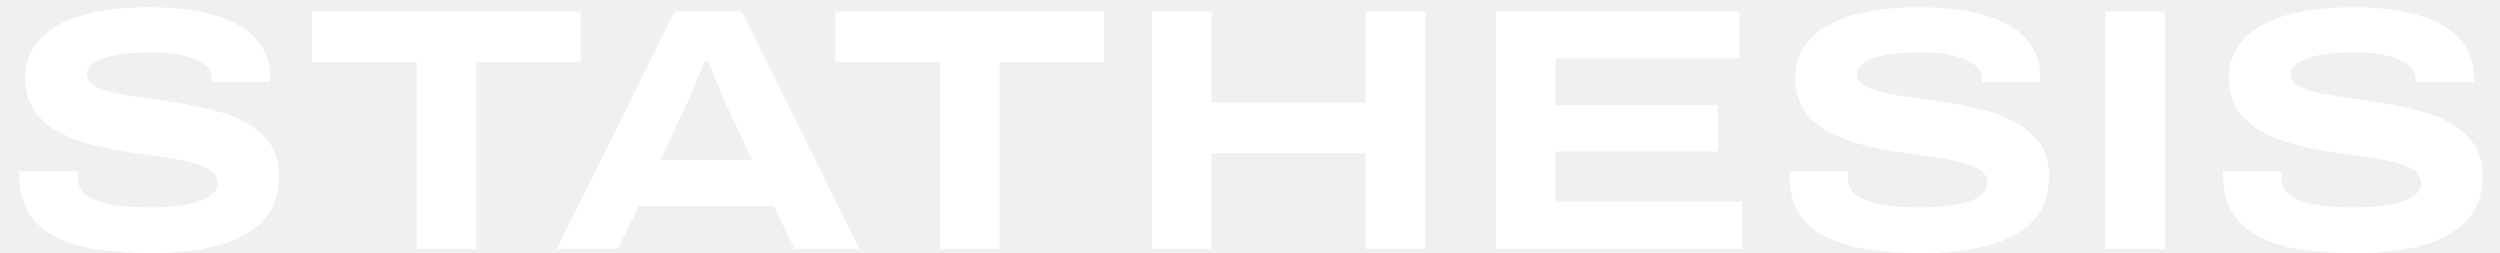
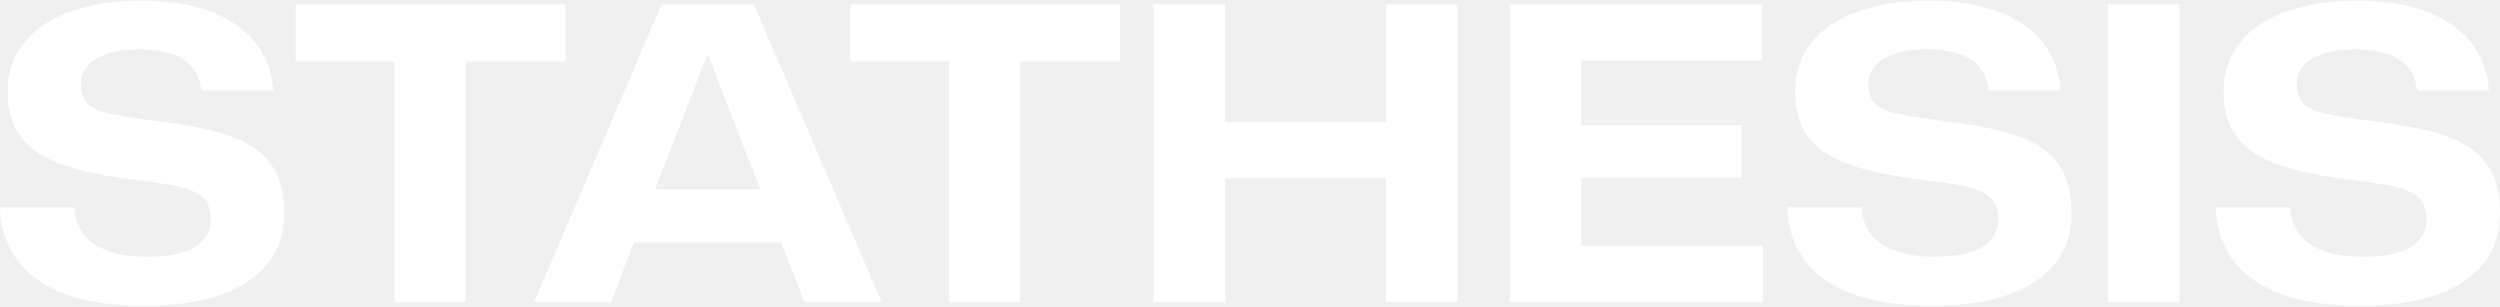
- <svg xmlns="http://www.w3.org/2000/svg" viewBox="0 0 723.0 73" width="723" height="73" aria-hidden="true">
-   <path d="M44.0 73.2Q35.9 73.2 28.95 72.25Q22.0 71.3 16.7 68.8Q11.4 66.3 8.5 61.85Q5.6 57.4 5.6 50.5Q5.6 50.3 5.6 50.0Q5.6 49.7 5.7 49.5H22.6Q22.5 49.9 22.5 50.4Q22.5 50.9 22.5 51.5Q22.5 54.6 25.0 56.45Q27.5 58.3 32.2 59.15Q36.9 60.0 43.2 60.0Q45.9 60.0 48.65 59.8Q51.4 59.6 53.95 59.15Q56.5 58.7 58.5 57.9Q60.5 57.1 61.7 55.85Q62.9 54.6 62.9 52.9Q62.9 50.5 60.55 49.05Q58.2 47.6 54.25 46.7Q50.3 45.8 45.35 45.15Q40.4 44.5 35.1 43.65Q29.8 42.8 24.85 41.35Q19.9 39.9 15.95 37.55Q12.0 35.2 9.65 31.5Q7.3 27.8 7.3 22.4Q7.3 17.4 9.8 13.6Q12.3 9.8 17.0 7.2Q21.7 4.6 28.35 3.35Q35.0 2.1 43.3 2.1Q51.7 2.1 58.2 3.45Q64.7 4.8 69.15 7.35Q73.6 9.9 75.85 13.65Q78.1 17.4 78.1 22.2V23.7H61.3V22.6Q61.3 20.4 59.15 18.75Q57.0 17.1 53.15 16.1Q49.3 15.1 44.2 15.1Q37.5 15.1 33.3 15.95Q29.1 16.8 27.1 18.25Q25.1 19.7 25.1 21.4Q25.1 23.6 27.45 24.9Q29.8 26.2 33.75 27Q37.7 27.8 42.65 28.45Q47.6 29.1 52.9 30Q58.2 30.9 63.15 32.25Q68.1 33.6 72.05 36.0Q76.0 38.4 78.35 41.95Q80.7 45.5 80.7 50.8Q80.7 58.9 76.0 63.85Q71.3 68.8 63.05 71.0Q54.8 73.2 44.0 73.2Z M120.5 72.0V17.9H90.2V3.3H167.9V17.9H137.7V72.0Z M161.0 72.0 195.1 3.3H214.5L248.6 72.0H229.8L223.8 59.6H184.7L178.7 72.0ZM191.0 46.3H217.5L210.2 30.6Q209.8 29.6 208.9 27.6Q208.0 25.6 207.15 23.5Q206.3 21.4 205.6 19.7Q204.9 18.0 204.7 17.6H203.9Q203.1 19.6 202.0 22.1Q200.9 24.6 199.95 26.95Q199.0 29.3 198.3 30.7Z M271.9 72.0V17.9H241.6V3.3H319.3V17.9H289.1V72.0Z M333.1 72.0V3.3H350.4V29.7H394.9V3.3H412.2V72.0H394.9V44.3H350.4V72.0Z M432.6 72.0V3.3H503V16.9H449.9V30.4H496.8V43.8H449.9V58.3H503.8V72.0Z M555.9 73.2Q547.8 73.2 540.85 72.25Q533.9 71.3 528.6 68.8Q523.3 66.3 520.4 61.85Q517.5 57.4 517.5 50.5Q517.5 50.3 517.5 50.0Q517.5 49.7 517.6 49.5H534.5Q534.4 49.9 534.4 50.4Q534.4 50.9 534.4 51.5Q534.4 54.6 536.9 56.45Q539.4 58.3 544.1 59.15Q548.8 60.0 555.1 60.0Q557.8 60.0 560.55 59.8Q563.3 59.6 565.85 59.15Q568.4 58.7 570.4 57.9Q572.4 57.1 573.6 55.85Q574.8 54.6 574.8 52.9Q574.8 50.5 572.45 49.05Q570.1 47.6 566.15 46.7Q562.2 45.8 557.25 45.15Q552.3 44.5 547.0 43.65Q541.7 42.8 536.75 41.35Q531.8 39.9 527.85 37.55Q523.9 35.2 521.55 31.5Q519.2 27.8 519.2 22.4Q519.2 17.4 521.7 13.6Q524.2 9.8 528.9 7.2Q533.6 4.6 540.25 3.35Q546.9 2.1 555.2 2.1Q563.6 2.1 570.1 3.45Q576.6 4.8 581.05 7.35Q585.5 9.9 587.75 13.65Q590.0 17.4 590.0 22.2V23.7H573.2V22.6Q573.2 20.4 571.05 18.75Q568.9 17.1 565.05 16.1Q561.2 15.1 556.1 15.1Q549.4 15.1 545.2 15.95Q541.0 16.8 539.0 18.25Q537.0 19.7 537.0 21.4Q537.0 23.6 539.35 24.9Q541.7 26.2 545.65 27Q549.6 27.8 554.55 28.45Q559.5 29.1 564.8 30Q570.1 30.9 575.05 32.25Q580.0 33.6 583.95 36.0Q587.9 38.4 590.25 41.95Q592.6 45.5 592.6 50.8Q592.6 58.9 587.9 63.85Q583.2 68.8 574.95 71.0Q566.7 73.2 555.9 73.2Z M608.8 72.0V3.3H626.1V72.0Z M681.3 73.2Q673.2 73.2 666.25 72.25Q659.3 71.3 654.0 68.8Q648.7 66.3 645.8 61.85Q642.9 57.4 642.9 50.5Q642.9 50.3 642.9 50.0Q642.9 49.7 643 49.5H659.9Q659.8 49.9 659.8 50.4Q659.8 50.9 659.8 51.5Q659.8 54.6 662.3 56.45Q664.8 58.3 669.5 59.15Q674.2 60.0 680.5 60.0Q683.2 60.0 685.95 59.8Q688.7 59.6 691.25 59.15Q693.8 58.7 695.8 57.9Q697.8 57.1 699.0 55.85Q700.2 54.6 700.2 52.9Q700.2 50.5 697.85 49.05Q695.5 47.6 691.55 46.7Q687.6 45.8 682.65 45.15Q677.7 44.5 672.4 43.65Q667.1 42.8 662.15 41.35Q657.2 39.9 653.25 37.55Q649.3 35.2 646.95 31.5Q644.6 27.8 644.6 22.4Q644.6 17.4 647.1 13.6Q649.6 9.8 654.3 7.2Q659 4.6 665.65 3.35Q672.3 2.1 680.6 2.1Q689 2.1 695.5 3.45Q702 4.8 706.45 7.35Q710.9 9.9 713.15 13.65Q715.4 17.4 715.4 22.2V23.7H698.6V22.6Q698.6 20.4 696.45 18.75Q694.3 17.1 690.45 16.1Q686.6 15.1 681.5 15.1Q674.8 15.1 670.6 15.95Q666.4 16.8 664.4 18.25Q662.4 19.7 662.4 21.4Q662.4 23.6 664.75 24.9Q667.1 26.2 671.05 27Q675 27.8 679.95 28.45Q684.9 29.1 690.2 30Q695.5 30.9 700.45 32.25Q705.4 33.6 709.35 36.0Q713.3 38.4 715.65 41.95Q718 45.5 718 50.8Q718 58.9 713.3 63.85Q708.6 68.8 700.35 71.0Q692.1 73.2 681.3 73.2Z" fill="#FFFFFF" />
+ <svg xmlns="http://www.w3.org/2000/svg" viewBox="1.5 -73.8 612.2 74.7" width="612" height="75" aria-hidden="true">
+   <path d="M36.9 0.9Q24.8 0.9 17.0 -2.15Q9.2 -5.2 5.4 -10.7Q1.6 -16.2 1.5 -23.2H19.7Q19.9 -19.4 21.9 -16.7Q23.9 -14.0 27.85 -12.55Q31.8 -11.1 37.5 -11.1Q42.7 -11.1 46.15 -12.15Q49.6 -13.2 51.35 -15.3Q53.1 -17.4 53.1 -20.2Q53.1 -22.9 52.05 -24.55Q51.0 -26.2 48.8 -27.15Q46.6 -28.1 43.15 -28.7Q39.7 -29.3 34.8 -29.9Q27.1 -30.8 21.2 -32.3Q15.3 -33.8 11.35 -36.2Q7.4 -38.6 5.4 -42.3Q3.4 -46.0 3.4 -51.4Q3.4 -58.6 7.4 -63.55Q11.4 -68.5 18.75 -71.15Q26.1 -73.8 36.3 -73.8Q45.8 -73.8 52.85 -71.2Q59.9 -68.6 63.9 -63.7Q67.9 -58.8 68.4 -51.8H50.8Q50.4 -55.4 48.5 -57.6Q46.6 -59.8 43.3 -60.85Q40.0 -61.9 35.6 -61.9Q31.1 -61.9 27.9 -60.85Q24.7 -59.8 23.0 -57.9Q21.3 -56.0 21.3 -53.3Q21.3 -50.2 23.0 -48.55Q24.7 -46.9 28.7 -46.05Q32.7 -45.2 39.5 -44.4Q47.4 -43.4 53.3 -42.0Q59.2 -40.6 63.15 -38.15Q67.1 -35.7 69.1 -31.7Q71.1 -27.7 71.1 -21.6Q71.1 -14.6 67.15 -9.55Q63.2 -4.5 55.6 -1.8Q48.0 0.9 36.9 0.9Z M98.1 0.0V-60.4H115.5V0.0ZM73.9 -58.9V-72.9H140.0V-58.9Z M132.3 0.0 163.5 -72.9H186.1L217.4 0.0H198.5L178.6 -50.8L175.1 -60.2H174.5L170.9 -50.7L151.1 0.0ZM155.6 -14.6 160.4 -27.6H189.2L193.9 -14.6Z M233.9 0.0V-60.4H251.3V0.0ZM209.7 -58.9V-72.9H275.8V-58.9Z M284.0 0.0V-72.9H301.5V0.0ZM340.9 0.0V-72.9H358.4V0.0ZM298.8 -30.3V-44.1H343.5V-30.3Z M371.2 0.0V-72.9H433.0V-59.1H384.7L388.7 -63.0V-9.9L384.7 -13.8H433.2V0.0ZM385.0 -30.4V-43.3H428.0V-30.4Z M474.6 0.9Q462.5 0.9 454.7 -2.15Q446.9 -5.2 443.1 -10.7Q439.3 -16.2 439.2 -23.2H457.4Q457.6 -19.4 459.6 -16.7Q461.6 -14.0 465.55 -12.55Q469.5 -11.1 475.2 -11.1Q480.4 -11.1 483.85 -12.15Q487.3 -13.2 489.05 -15.3Q490.8 -17.4 490.8 -20.2Q490.8 -22.9 489.75 -24.55Q488.7 -26.2 486.5 -27.15Q484.3 -28.1 480.85 -28.7Q477.4 -29.3 472.5 -29.9Q464.8 -30.8 458.9 -32.3Q453 -33.8 449.05 -36.2Q445.1 -38.6 443.1 -42.3Q441.1 -46.0 441.1 -51.4Q441.1 -58.6 445.1 -63.55Q449.1 -68.5 456.45 -71.15Q463.8 -73.8 474 -73.8Q483.5 -73.8 490.55 -71.2Q497.6 -68.6 501.6 -63.7Q505.6 -58.8 506.1 -51.8H488.5Q488.1 -55.4 486.2 -57.6Q484.3 -59.8 481 -60.85Q477.7 -61.9 473.3 -61.9Q468.8 -61.9 465.6 -60.85Q462.4 -59.8 460.7 -57.9Q459 -56.0 459 -53.3Q459 -50.2 460.7 -48.55Q462.4 -46.9 466.4 -46.05Q470.4 -45.2 477.2 -44.4Q485.1 -43.4 491.0 -42.0Q496.9 -40.6 500.85 -38.15Q504.8 -35.7 506.8 -31.7Q508.8 -27.7 508.8 -21.6Q508.8 -14.6 504.85 -9.55Q500.9 -4.5 493.3 -1.8Q485.7 0.9 474.6 0.9Z M517.7 0.0V-72.9H535.2V0.0Z M579.5 0.9Q567.4 0.9 559.6 -2.15Q551.8 -5.2 548.0 -10.7Q544.2 -16.2 544.1 -23.2H562.3Q562.5 -19.4 564.5 -16.7Q566.5 -14.0 570.45 -12.55Q574.4 -11.1 580.1 -11.1Q585.3 -11.1 588.75 -12.15Q592.2 -13.2 593.95 -15.3Q595.7 -17.4 595.7 -20.2Q595.7 -22.9 594.65 -24.55Q593.6 -26.2 591.4 -27.15Q589.2 -28.1 585.75 -28.7Q582.3 -29.3 577.4 -29.9Q569.7 -30.8 563.8 -32.3Q557.9 -33.8 553.95 -36.2Q550.0 -38.6 548.0 -42.3Q546.0 -46.0 546.0 -51.4Q546.0 -58.6 550.0 -63.55Q554.0 -68.5 561.35 -71.15Q568.7 -73.8 578.9 -73.8Q588.4 -73.8 595.45 -71.2Q602.5 -68.6 606.5 -63.7Q610.5 -58.8 611.0 -51.8H593.4Q593.0 -55.4 591.1 -57.6Q589.2 -59.8 585.9 -60.85Q582.6 -61.9 578.2 -61.9Q573.7 -61.9 570.5 -60.85Q567.3 -59.8 565.6 -57.9Q563.9 -56.0 563.9 -53.3Q563.9 -50.2 565.6 -48.55Q567.3 -46.9 571.3 -46.05Q575.3 -45.2 582.1 -44.4Q590.0 -43.4 595.9 -42.0Q601.8 -40.6 605.75 -38.15Q609.7 -35.7 611.7 -31.7Q613.7 -27.7 613.7 -21.6Q613.7 -14.6 609.75 -9.55Q605.8 -4.5 598.2 -1.8Q590.6 0.9 579.5 0.9Z" fill="#FFFFFF" />
</svg>
